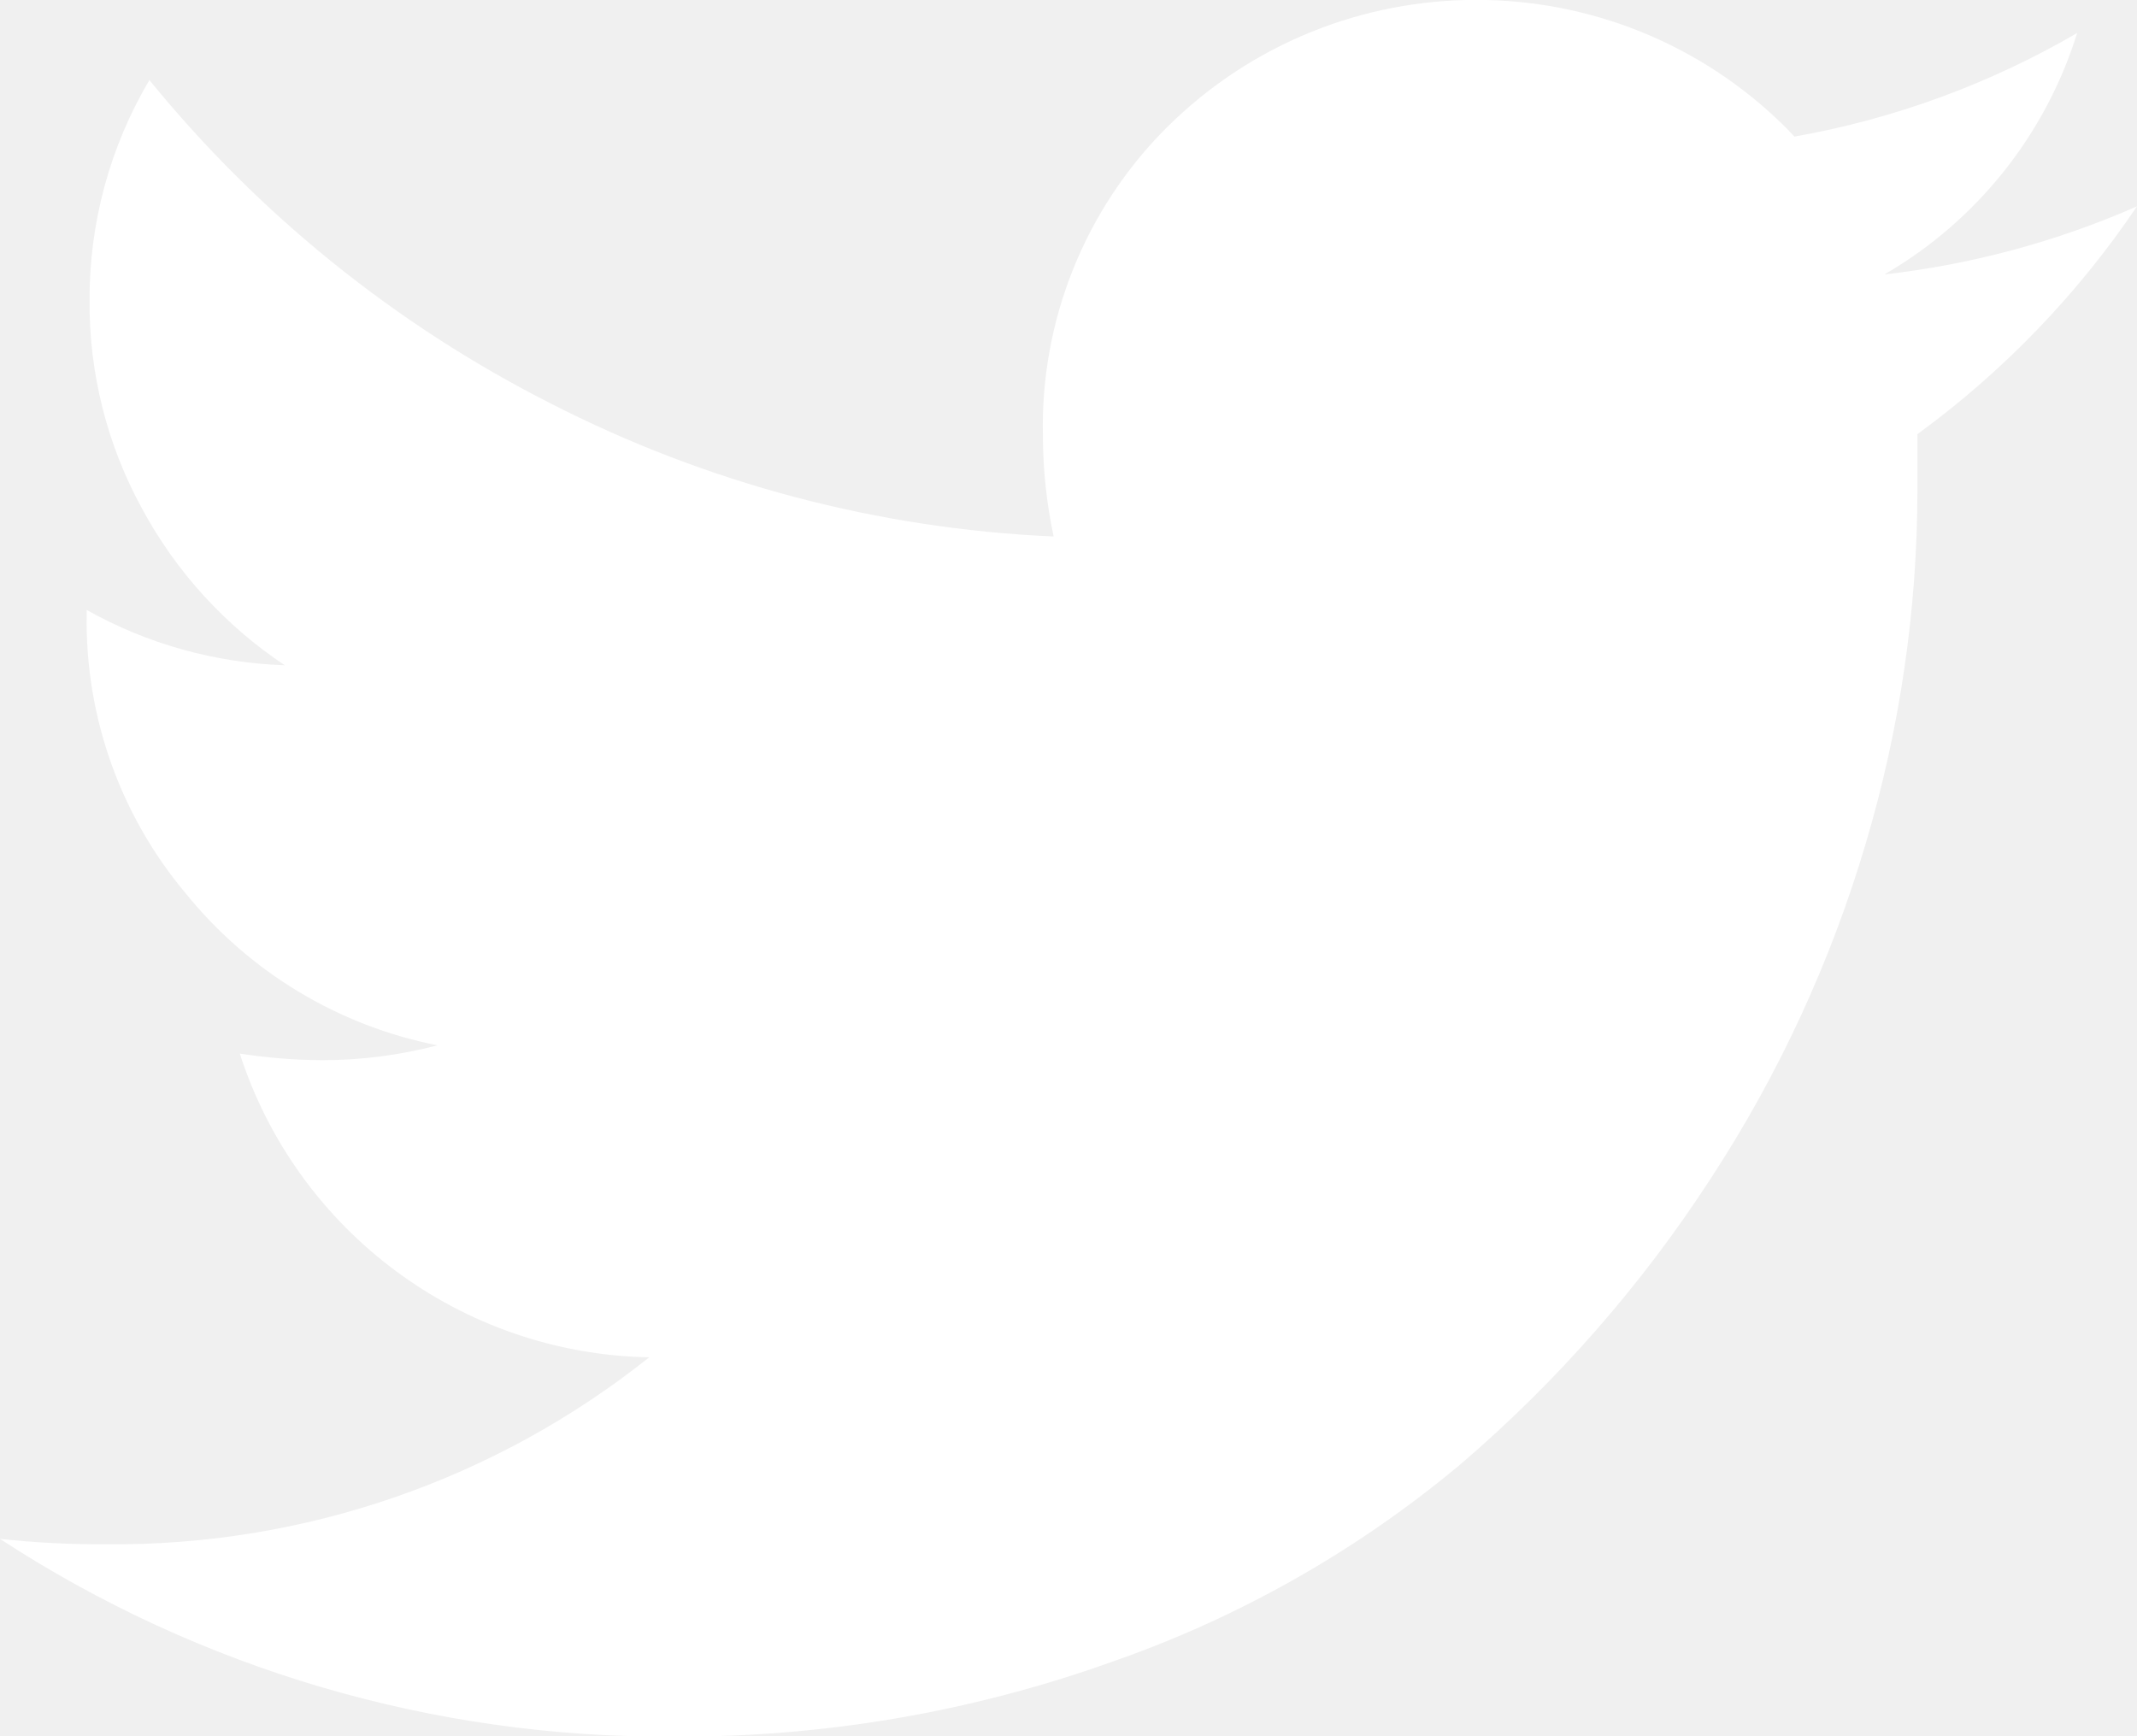
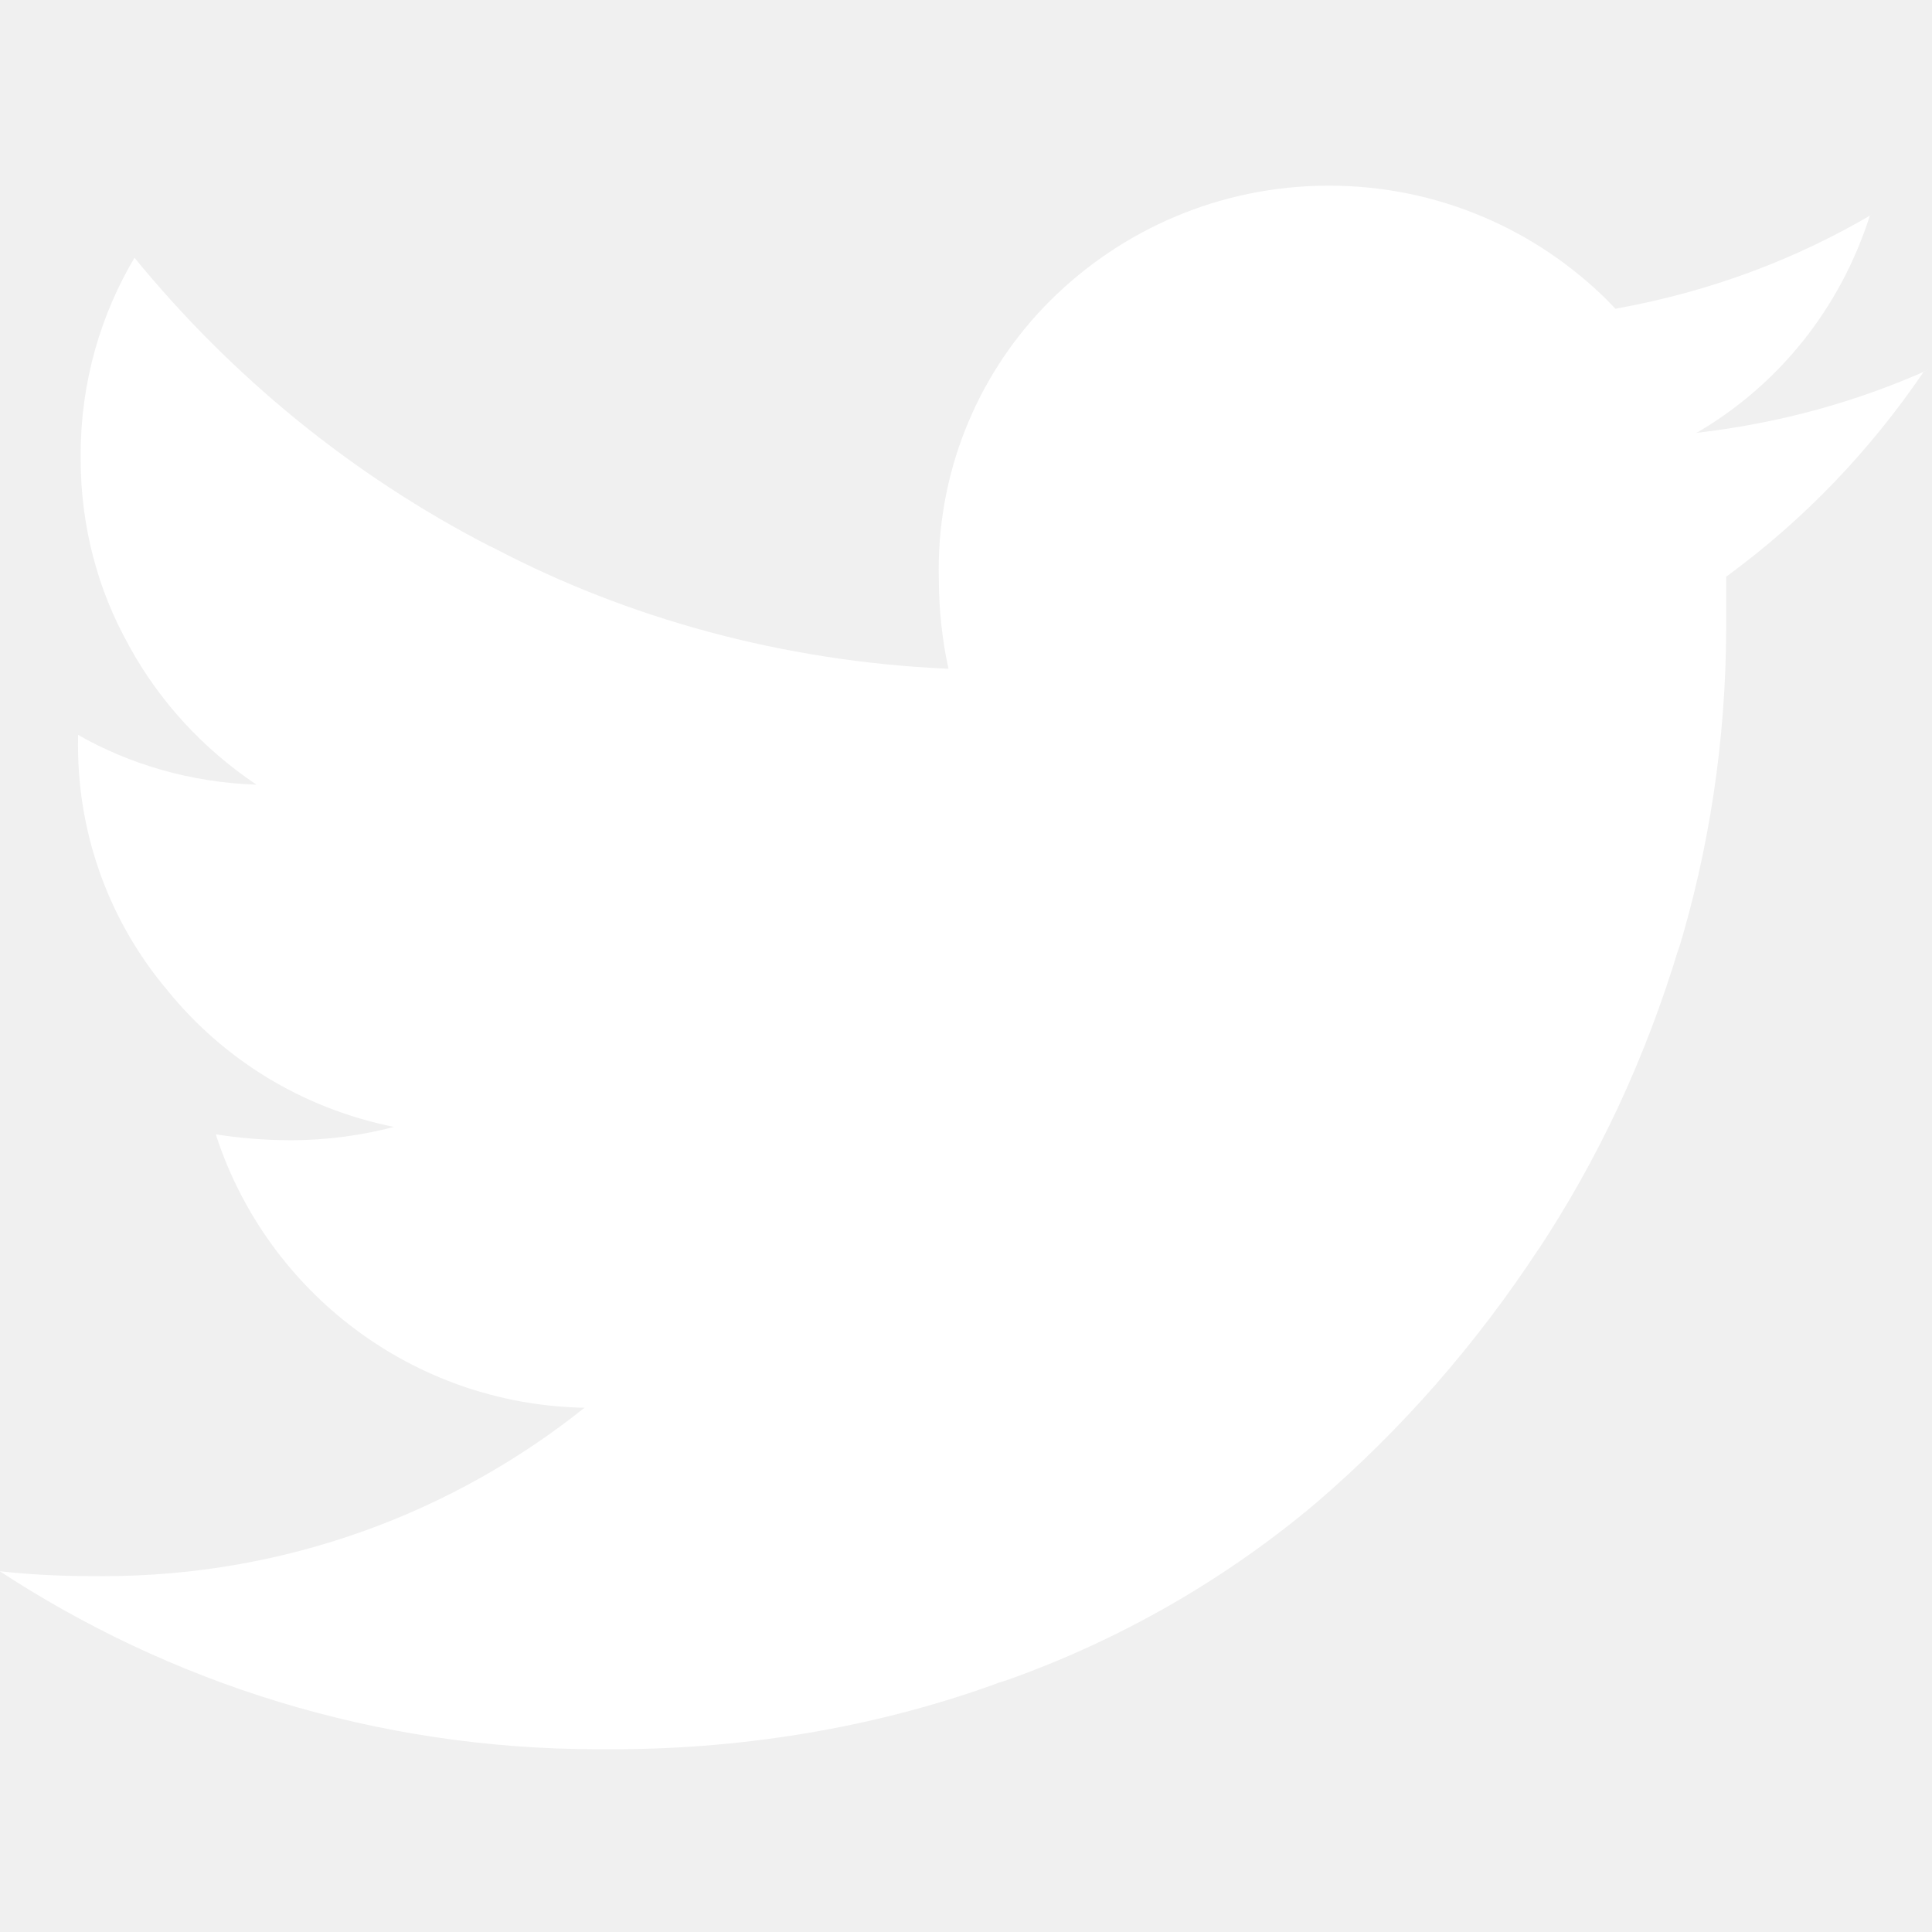
- <svg xmlns="http://www.w3.org/2000/svg" id="Layer_1" data-name="Layer 1" width="51.78" height="42.06" viewBox="0 0 51.78 42.06">
-   <defs>
-     <style>.cls-1{fill:#fff;}</style>
-   </defs>
-   <path class="cls-1" d="M51.78,5a22.23,22.23,0,0,1-5.32,5.52v1.38a30.15,30.15,0,0,1-1.25,8.53,30.81,30.81,0,0,1-3.76,8.13,32.1,32.1,0,0,1-6.06,6.92,27,27,0,0,1-8.48,4.8,31,31,0,0,1-10.62,1.8A29.47,29.47,0,0,1,0,37.29a22.71,22.71,0,0,0,2.56.13,20.78,20.78,0,0,0,13.17-4.53,10.63,10.63,0,0,1-9.92-7.36,13.45,13.45,0,0,0,2,.16,11,11,0,0,0,2.79-.36,10.44,10.44,0,0,1-6.09-3.67A10.25,10.25,0,0,1,2.1,14.91V14.78a10.52,10.52,0,0,0,4.8,1.34,10.6,10.6,0,0,1-3.45-3.78A10.34,10.34,0,0,1,2.17,7.27,10.4,10.4,0,0,1,3.62,1.94a30.08,30.08,0,0,0,9.71,7.83A29.57,29.57,0,0,0,25.53,13a11.79,11.79,0,0,1-.26-2.43,10.23,10.23,0,0,1,3-7.48,10.64,10.64,0,0,1,15,0l0.21,0.22A20.81,20.81,0,0,0,50.33.8a10.3,10.3,0,0,1-4.67,5.85A21.14,21.14,0,0,0,51.78,5Z" />
+ <svg xmlns="http://www.w3.org/2000/svg" version="1.1" width="32" height="32" viewBox="0 0 32 32">
+   <path fill="#fff" d="M31.865 6.154c-0.904 1.328-1.989 2.452-3.236 3.37l-0.038 0.027v0.849c-0.004 1.873-0.285 3.679-0.804 5.381l0.034-0.131c-0.571 1.904-1.359 3.564-2.358 5.074l0.044-0.071c-1.066 1.628-2.299 3.029-3.703 4.236l-0.026 0.022c-1.48 1.244-3.212 2.247-5.102 2.918l-0.116 0.036c-1.907 0.702-4.11 1.108-6.407 1.108-0.045 0-0.090-0-0.135-0l0.007 0c-0.034 0-0.073 0-0.113 0-3.687 0-7.117-1.1-9.979-2.99l0.068 0.042c0.449 0.051 0.969 0.080 1.495 0.080 0.028 0 0.056-0 0.084-0l-0.004 0c0.040 0 0.087 0.001 0.133 0.001 3.026 0 5.806-1.051 7.996-2.808l-0.025 0.019c-2.845-0.054-5.242-1.916-6.091-4.483l-0.013-0.046c0.368 0.060 0.794 0.096 1.228 0.098h0.002c0.61-0 1.202-0.081 1.764-0.232l-0.047 0.011c-1.522-0.308-2.818-1.118-3.738-2.247l-0.009-0.012c-0.923-1.090-1.484-2.511-1.484-4.064 0-0.032 0-0.063 0.001-0.095l-0 0.005v-0.080c0.851 0.486 1.863 0.787 2.943 0.824l0.011 0c-0.886-0.595-1.603-1.377-2.106-2.292l-0.017-0.034c-0.496-0.885-0.788-1.942-0.788-3.067 0-0.019 0-0.037 0-0.056l-0 0.003c-0-0.006-0-0.013-0-0.020 0-1.203 0.332-2.328 0.908-3.289l-0.016 0.029c1.624 1.984 3.612 3.603 5.872 4.77l0.103 0.049c2.181 1.143 4.747 1.863 7.468 1.986l0.039 0.001c-0.1-0.449-0.159-0.965-0.16-1.494v-0.001c-0.001-0.044-0.002-0.096-0.002-0.148 0-1.74 0.706-3.316 1.848-4.455l0-0c1.183-1.176 2.814-1.903 4.615-1.903s3.432 0.727 4.616 1.904l-0-0 0.129 0.135c1.586-0.286 3.001-0.825 4.275-1.577l-0.060 0.033c-0.491 1.544-1.512 2.8-2.844 3.584l-0.030 0.016c1.396-0.162 2.669-0.52 3.849-1.048l-0.082 0.033z" />
</svg>
